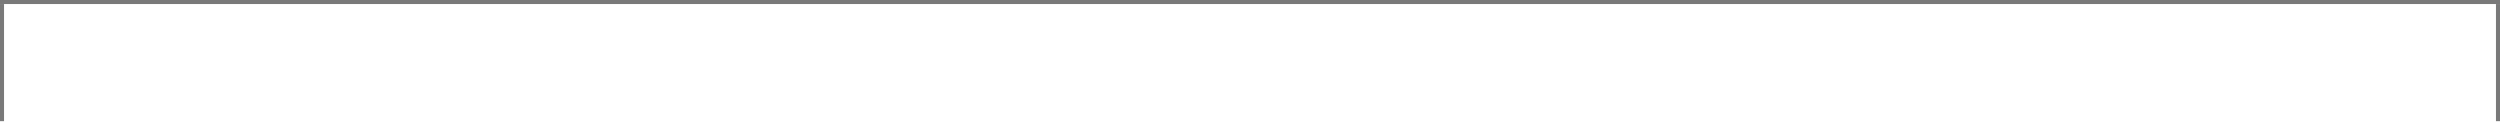
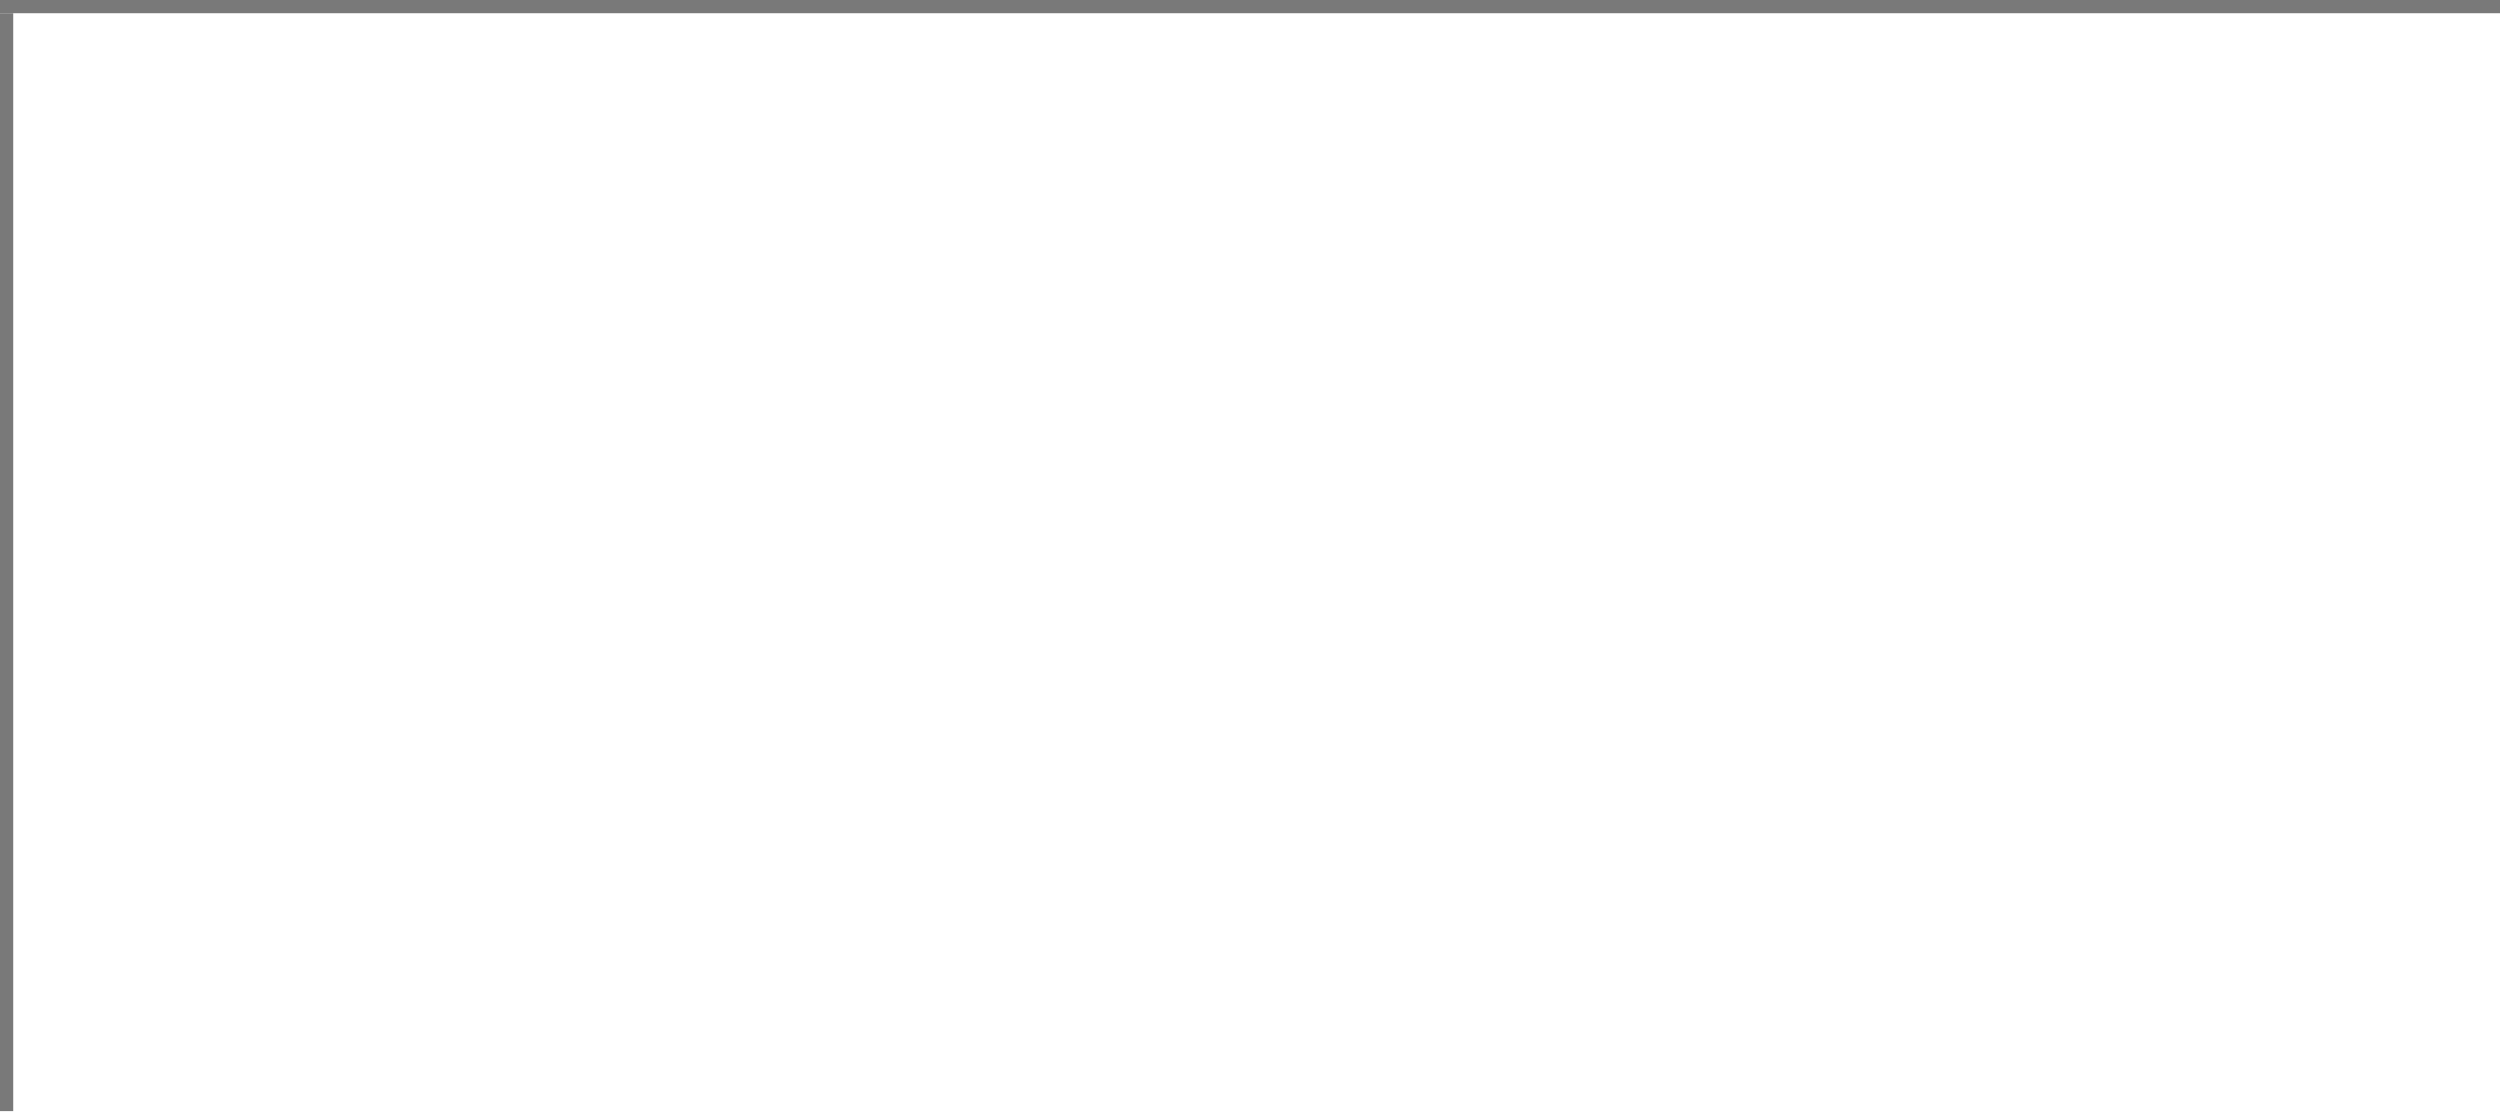
- <svg xmlns="http://www.w3.org/2000/svg" version="1.1" width="619px" height="30px" viewBox="541 660 619 30">
-   <path d="M 1 1  L 618 1  L 618 30  L 1 30  L 1 1  Z " fill-rule="nonzero" fill="rgba(255, 255, 255, 1)" stroke="none" transform="matrix(1 0 0 1 541 660 )" class="fill" />
-   <path d="M 0.5 1  L 0.5 30  " stroke-width="1" stroke-dasharray="0" stroke="rgba(121, 121, 121, 1)" fill="none" transform="matrix(1 0 0 1 541 660 )" class="stroke" />
-   <path d="M 0 0.5  L 619 0.5  " stroke-width="1" stroke-dasharray="0" stroke="rgba(121, 121, 121, 1)" fill="none" transform="matrix(1 0 0 1 541 660 )" class="stroke" />
-   <path d="M 618.5 1  L 618.5 30  " stroke-width="1" stroke-dasharray="0" stroke="rgba(121, 121, 121, 1)" fill="none" transform="matrix(1 0 0 1 541 660 )" class="stroke" />
+ <svg xmlns="http://www.w3.org/2000/svg" version="1.1" width="189px" height="84px" viewBox="352 456 189 84">
+   <path d="M 1 1  L 189 1  L 189 84  L 1 84  L 1 1  Z " fill-rule="nonzero" fill="rgba(255, 255, 255, 1)" stroke="none" transform="matrix(1 0 0 1 352 456 )" class="fill" />
+   <path d="M 0.5 1  L 0.5 84  " stroke-width="1" stroke-dasharray="0" stroke="rgba(121, 121, 121, 1)" fill="none" transform="matrix(1 0 0 1 352 456 )" class="stroke" />
+   <path d="M 0 0.5  L 189 0.5  " stroke-width="1" stroke-dasharray="0" stroke="rgba(121, 121, 121, 1)" fill="none" transform="matrix(1 0 0 1 352 456 )" class="stroke" />
</svg>
